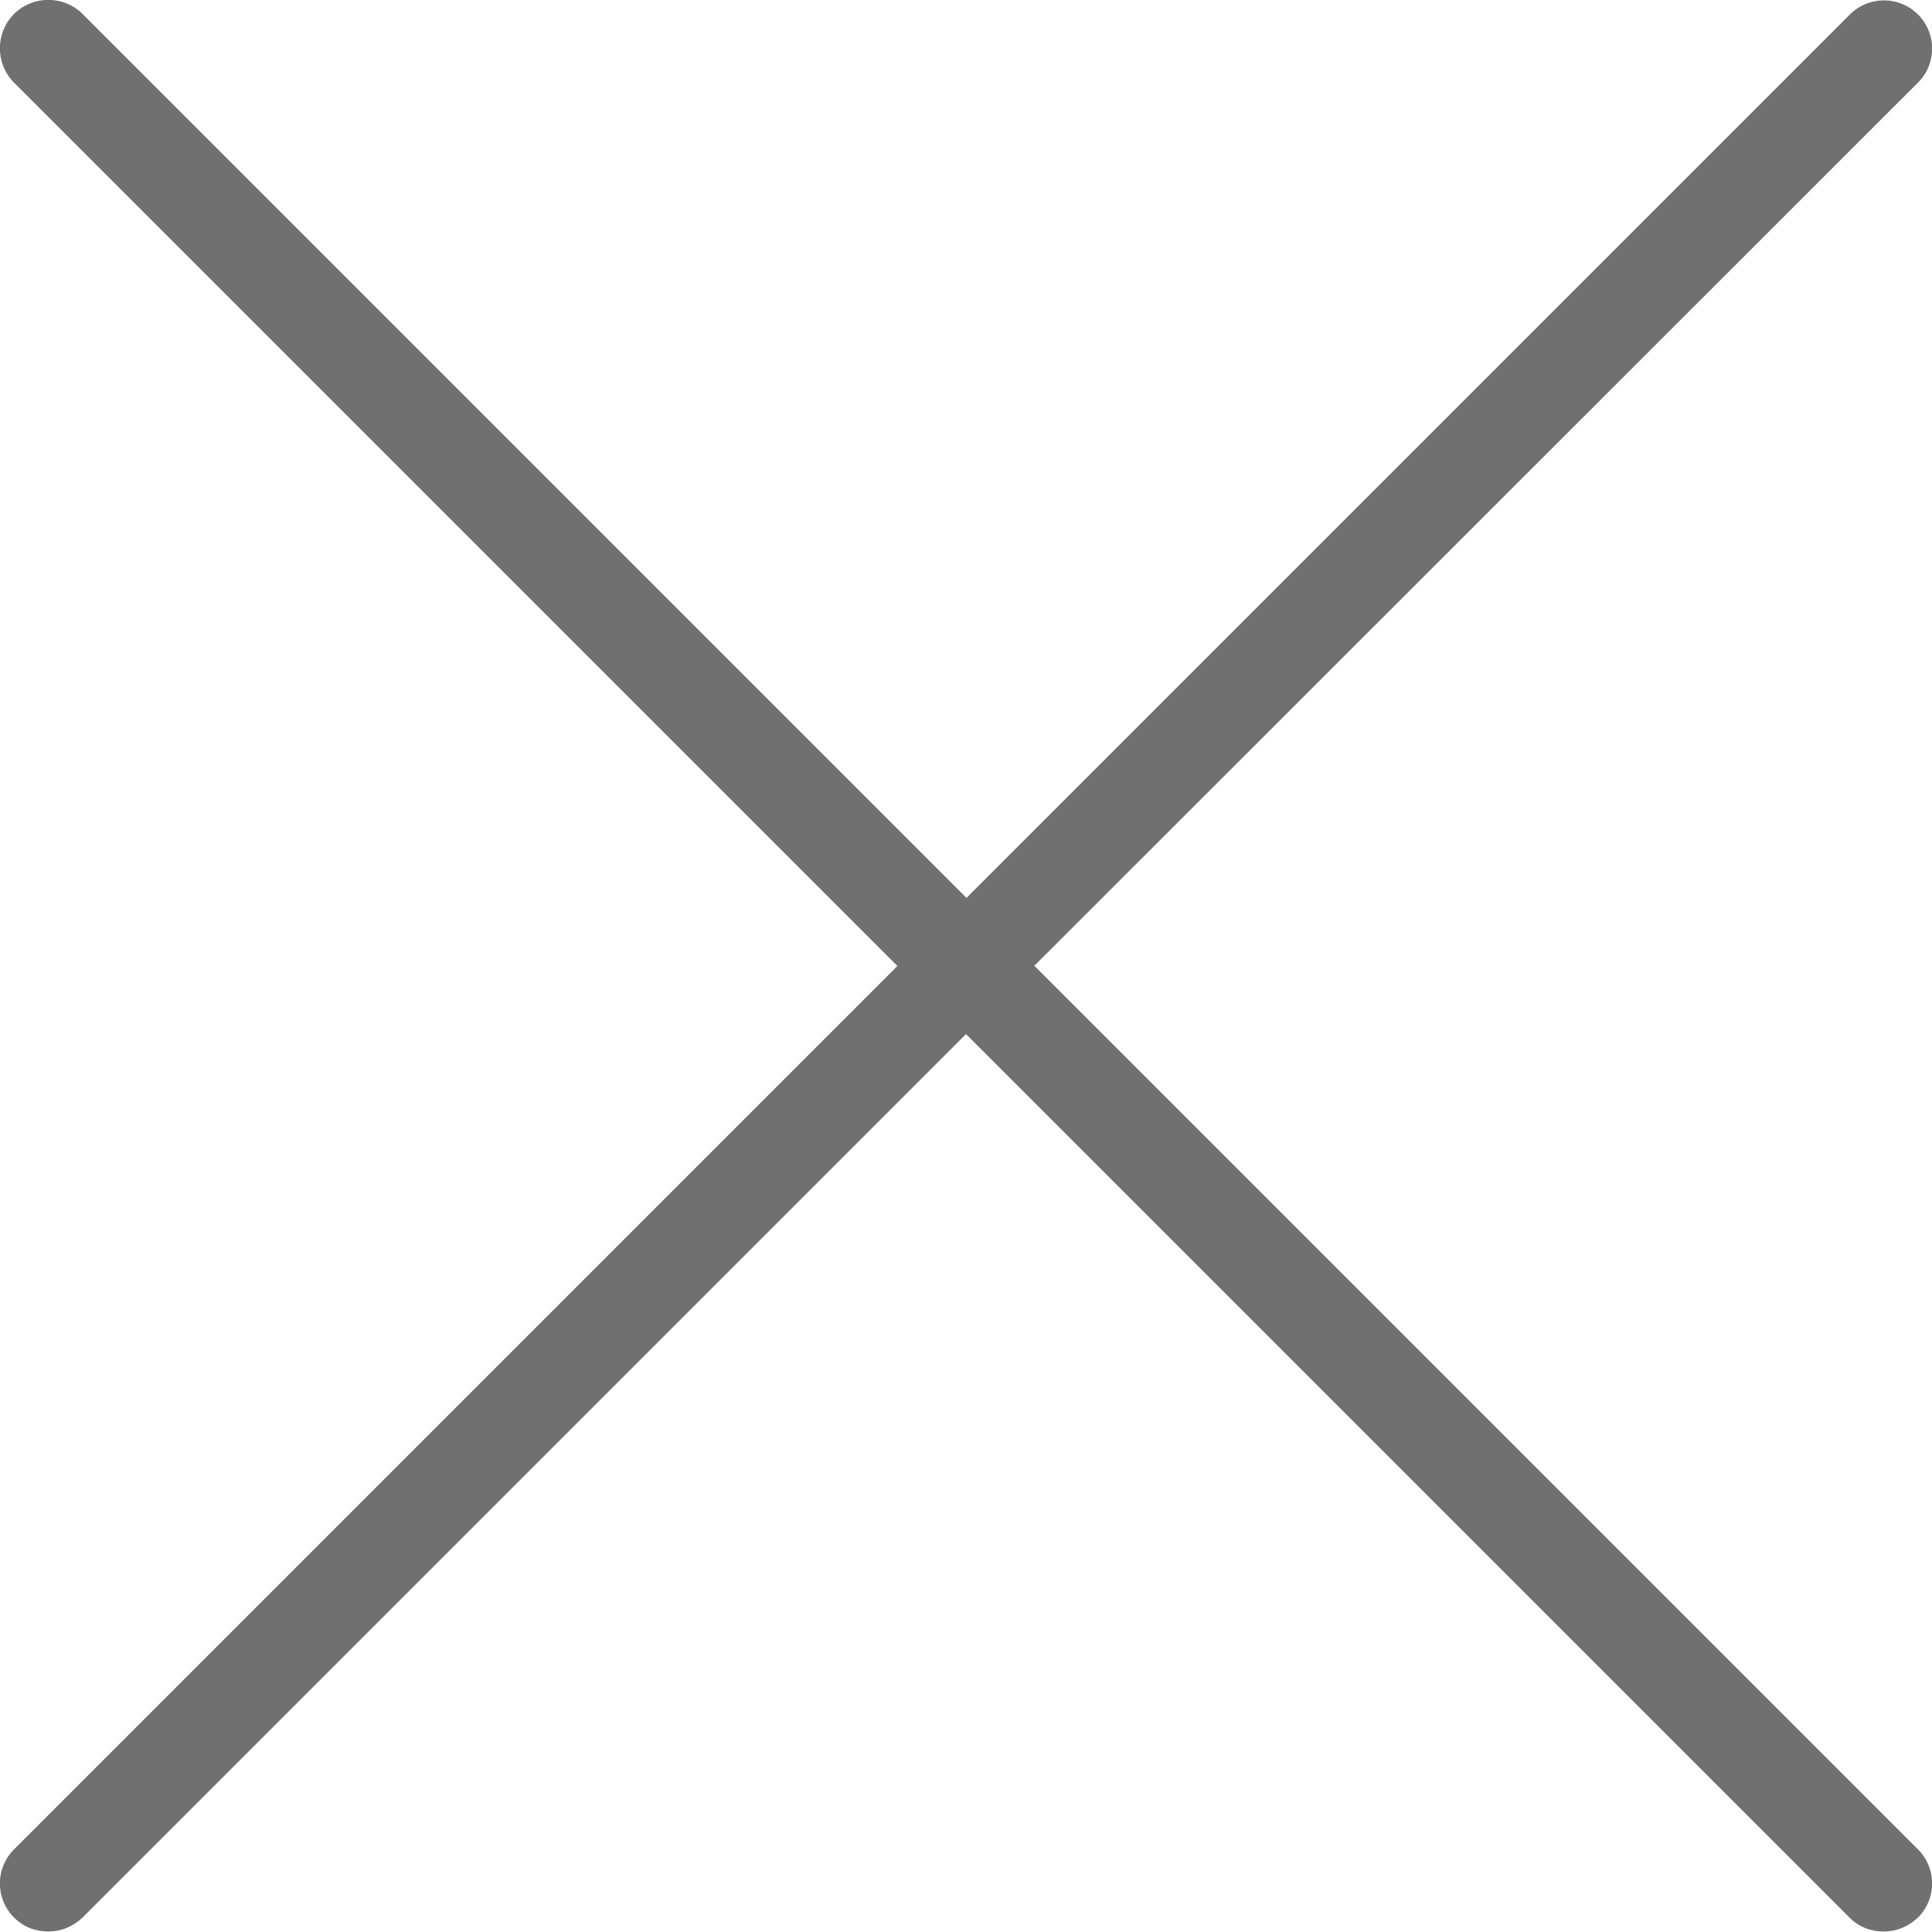
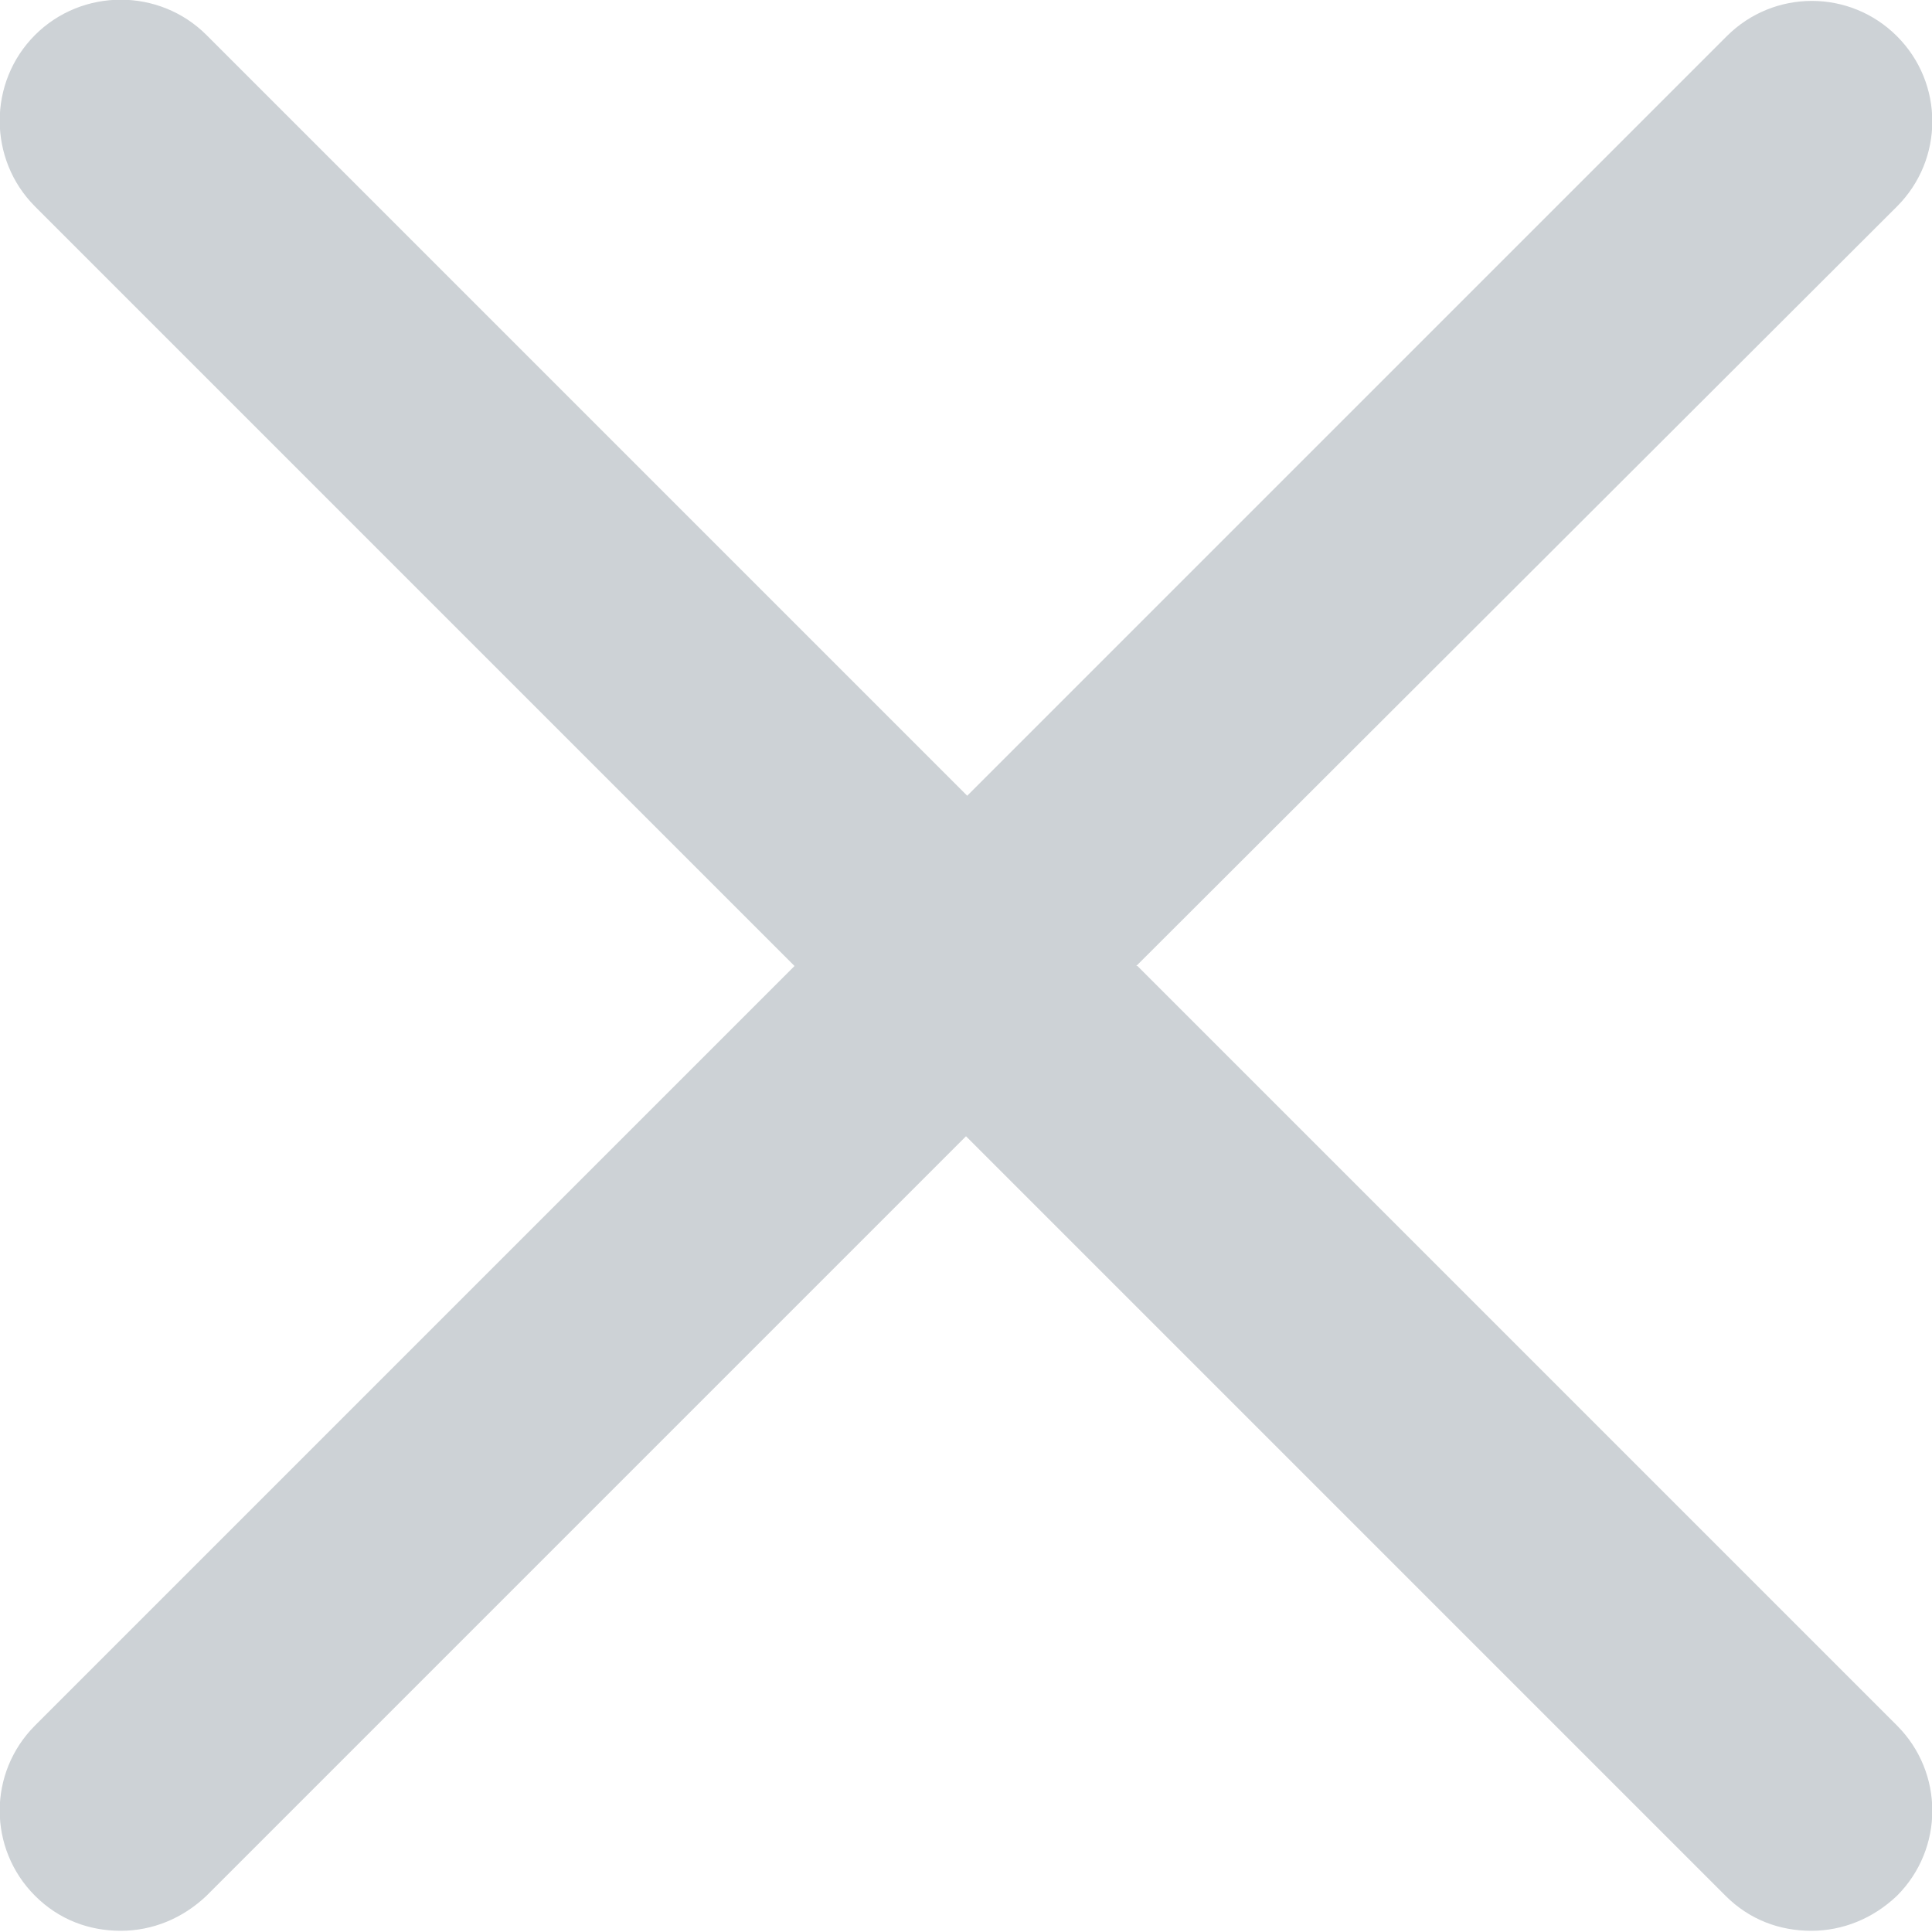
- <svg xmlns="http://www.w3.org/2000/svg" id="_레이어_2" viewBox="0 0 40 40">
+ <svg xmlns="http://www.w3.org/2000/svg" id="_레이어_2" viewBox="0 0 16 16">
  <defs>
-     <style>.cls-1{fill:#707070;}</style>
+     <style>.cls-1{fill:#cdd2d6;stroke-width:0px;}</style>
  </defs>
-   <g id="x_gray">
-     <path class="cls-1" d="m21.41,20L39.71,1.71c.39-.39.39-1.02,0-1.41s-1.02-.39-1.41,0l-18.29,18.29L1.71.29C1.32-.1.68-.1.29.29S-.1,1.32.29,1.71l18.29,18.29L.29,38.29c-.39.39-.39,1.02,0,1.41.2.2.45.29.71.29s.51-.1.71-.29l18.29-18.29,18.29,18.29c.2.2.45.29.71.29s.51-.1.71-.29c.39-.39.39-1.02,0-1.41l-18.29-18.29Z" />
+   <g id="_레이어_26">
+     <path class="cls-1" d="m9.41,8L15.71,1.71c.39-.39.39-1.02,0-1.41s-1.02-.39-1.41,0l-6.29,6.29L1.71.29C1.32-.1.68-.1.29.29S-.1,1.32.29,1.71l6.29,6.29L.29,14.29c-.39.39-.39,1.02,0,1.41.2.2.45.29.71.29s.51-.1.71-.29l6.29-6.29,6.29,6.29c.2.2.45.29.71.29s.51-.1.71-.29c.39-.39.39-1.02,0-1.41l-6.29-6.29Z" />
  </g>
</svg>
